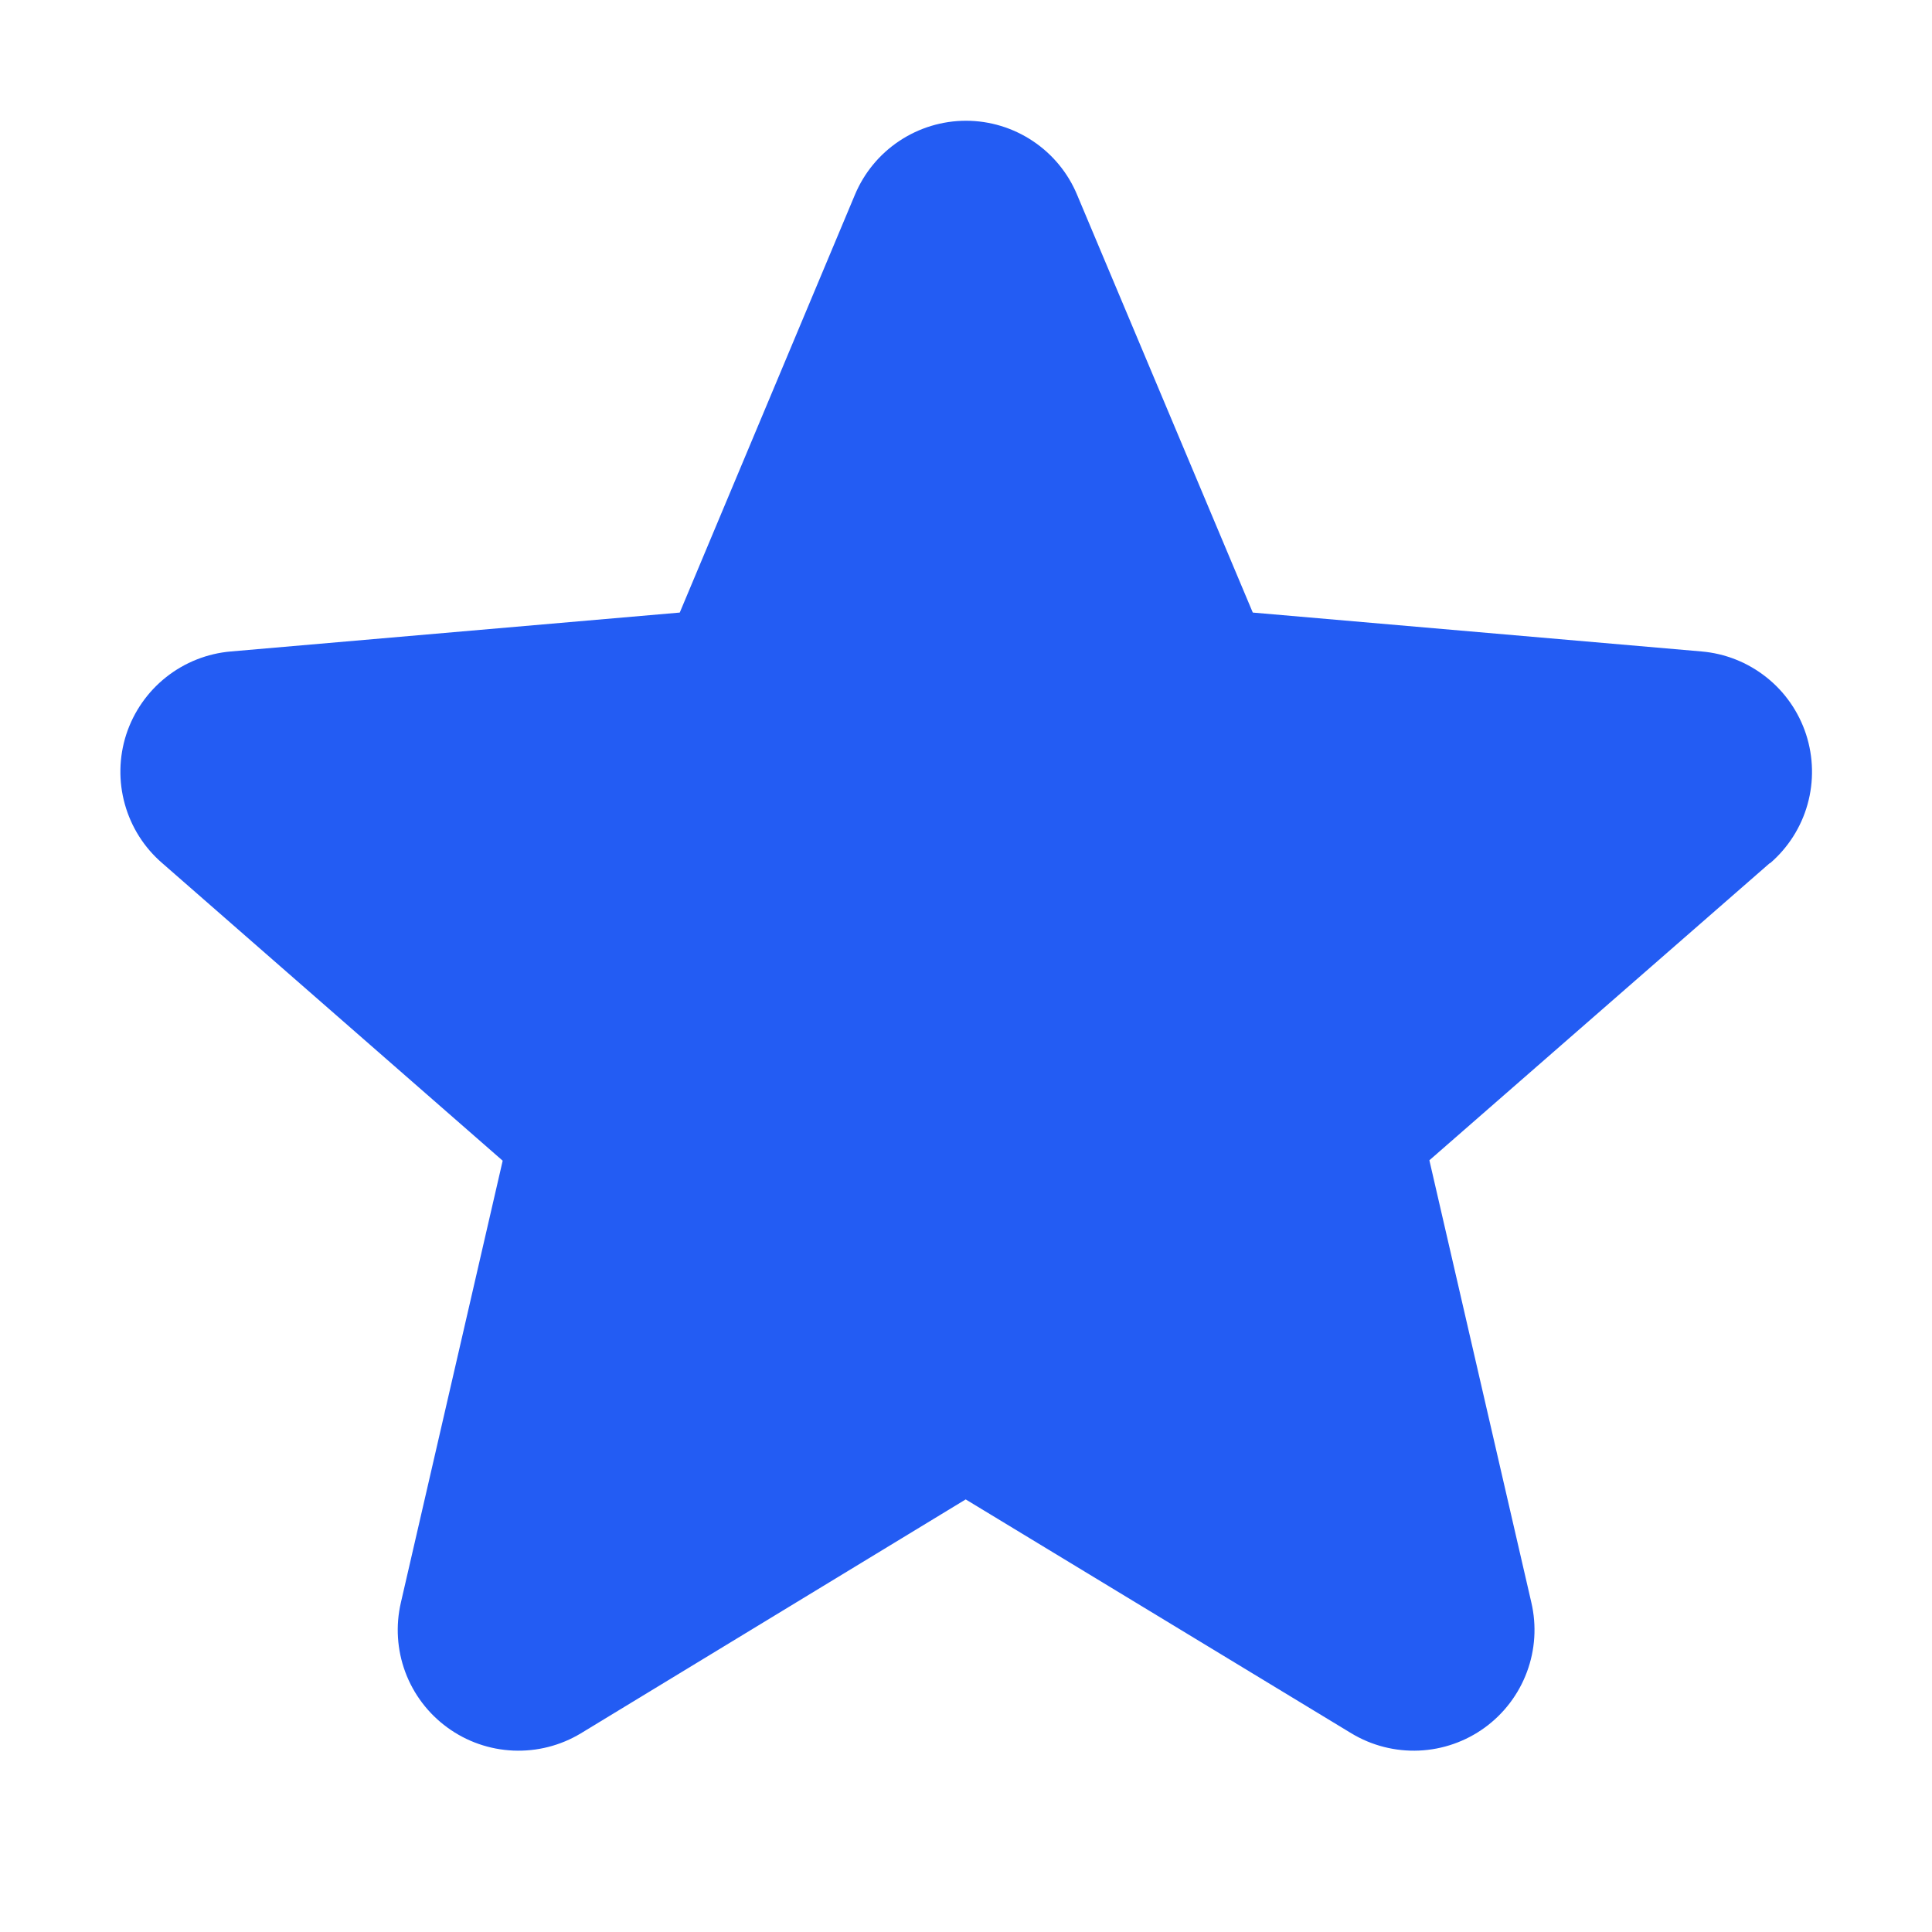
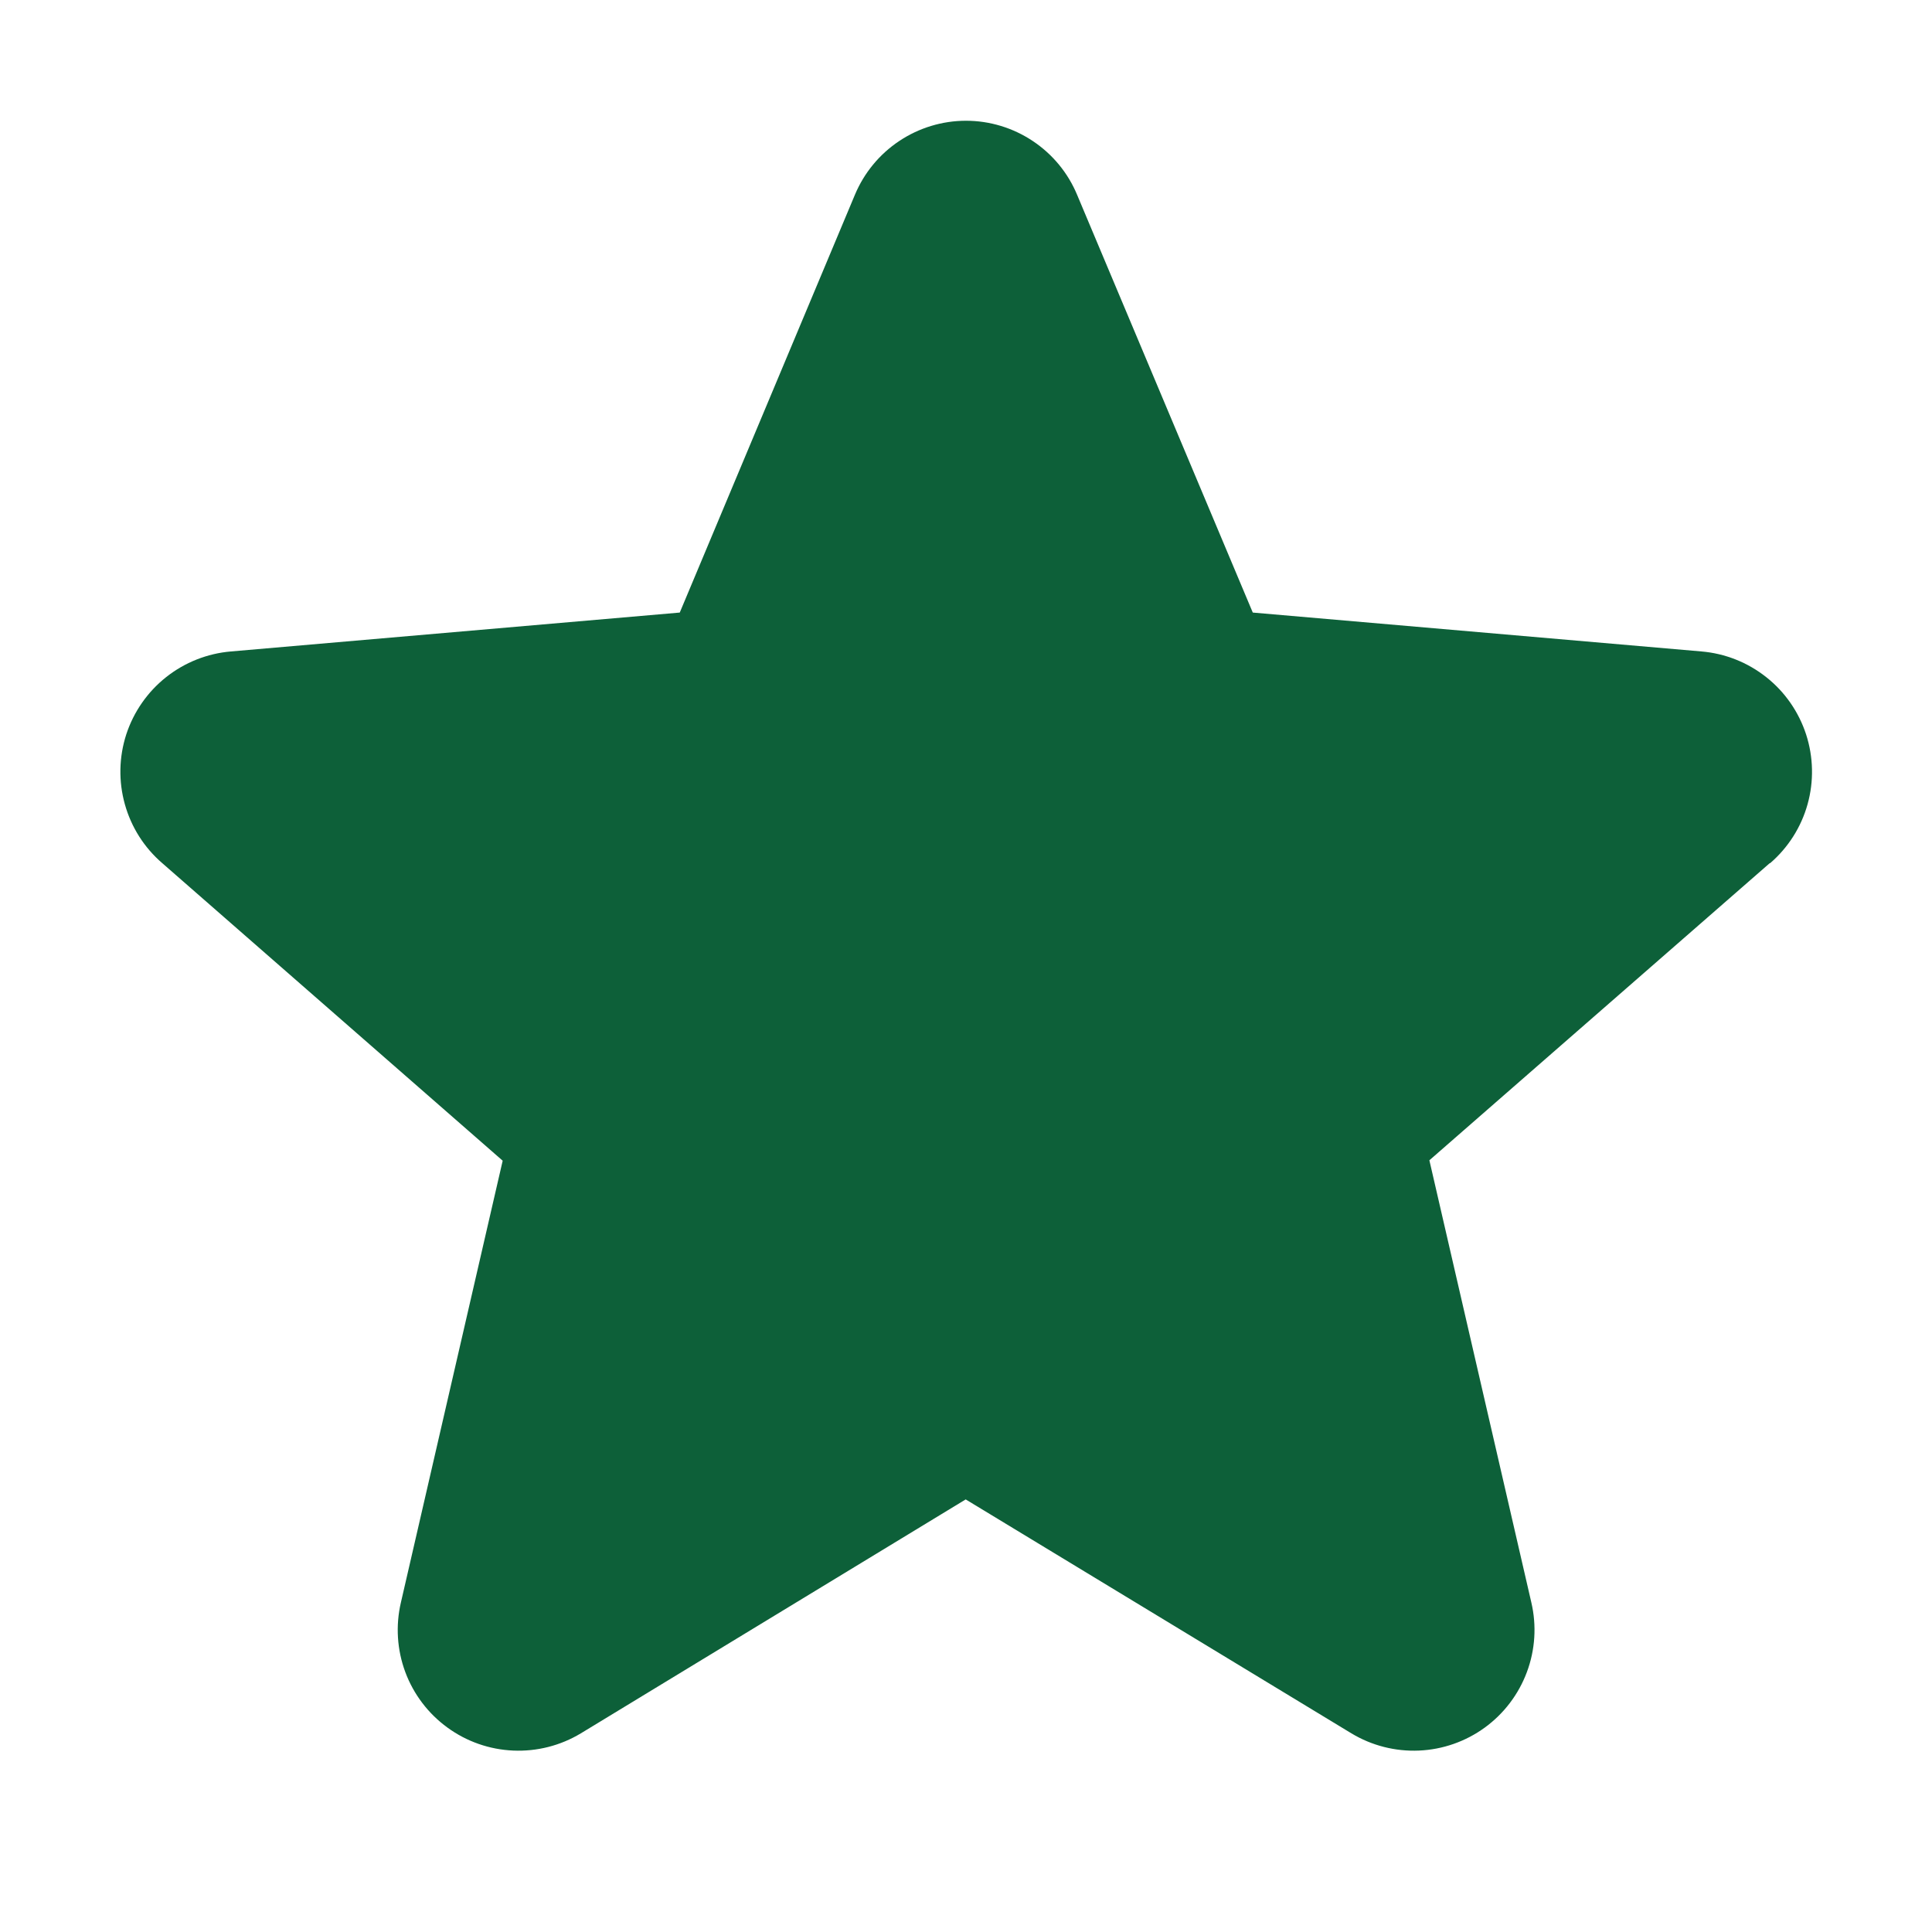
<svg xmlns="http://www.w3.org/2000/svg" width="32" height="32" viewBox="0 0 32 32" fill="none">
-   <path d="M29.312 14.297L23.675 19.218L25.364 26.543C25.453 26.925 25.428 27.326 25.29 27.695C25.153 28.063 24.91 28.383 24.593 28.614C24.274 28.846 23.895 28.978 23.503 28.995C23.11 29.012 22.721 28.913 22.384 28.71L15.995 24.835L9.62 28.71C9.283 28.913 8.894 29.012 8.501 28.995C8.108 28.978 7.729 28.846 7.411 28.614C7.093 28.383 6.85 28.063 6.713 27.695C6.576 27.326 6.551 26.925 6.64 26.543L8.326 19.225L2.688 14.297C2.389 14.04 2.174 13.701 2.068 13.321C1.962 12.942 1.97 12.54 2.091 12.165C2.213 11.791 2.443 11.46 2.751 11.216C3.06 10.971 3.434 10.823 3.826 10.79L11.259 10.146L14.16 3.226C14.312 2.863 14.567 2.553 14.895 2.335C15.222 2.117 15.607 2 16 2C16.393 2 16.778 2.117 17.105 2.335C17.433 2.553 17.689 2.863 17.84 3.226L20.75 10.146L28.18 10.79C28.573 10.823 28.946 10.971 29.255 11.216C29.564 11.46 29.793 11.791 29.915 12.165C30.036 12.54 30.045 12.942 29.939 13.321C29.833 13.701 29.617 14.04 29.319 14.297H29.312Z" fill="#235CF3" />
+   <path d="M29.312 14.297L23.675 19.218L25.364 26.543C25.453 26.925 25.428 27.326 25.29 27.695C25.153 28.063 24.91 28.383 24.593 28.614C24.274 28.846 23.895 28.978 23.503 28.995C23.11 29.012 22.721 28.913 22.384 28.71L15.995 24.835L9.62 28.71C9.283 28.913 8.894 29.012 8.501 28.995C8.108 28.978 7.729 28.846 7.411 28.614C7.093 28.383 6.85 28.063 6.713 27.695C6.576 27.326 6.551 26.925 6.64 26.543L8.326 19.225L2.688 14.297C2.389 14.04 2.174 13.701 2.068 13.321C1.962 12.942 1.97 12.54 2.091 12.165C2.213 11.791 2.443 11.46 2.751 11.216C3.06 10.971 3.434 10.823 3.826 10.79L11.259 10.146L14.16 3.226C14.312 2.863 14.567 2.553 14.895 2.335C15.222 2.117 15.607 2 16 2C16.393 2 16.778 2.117 17.105 2.335C17.433 2.553 17.689 2.863 17.84 3.226L20.75 10.146L28.18 10.79C28.573 10.823 28.946 10.971 29.255 11.216C29.564 11.46 29.793 11.791 29.915 12.165C30.036 12.54 30.045 12.942 29.939 13.321C29.833 13.701 29.617 14.04 29.319 14.297H29.312Z" fill="#0D6039" />
</svg>
